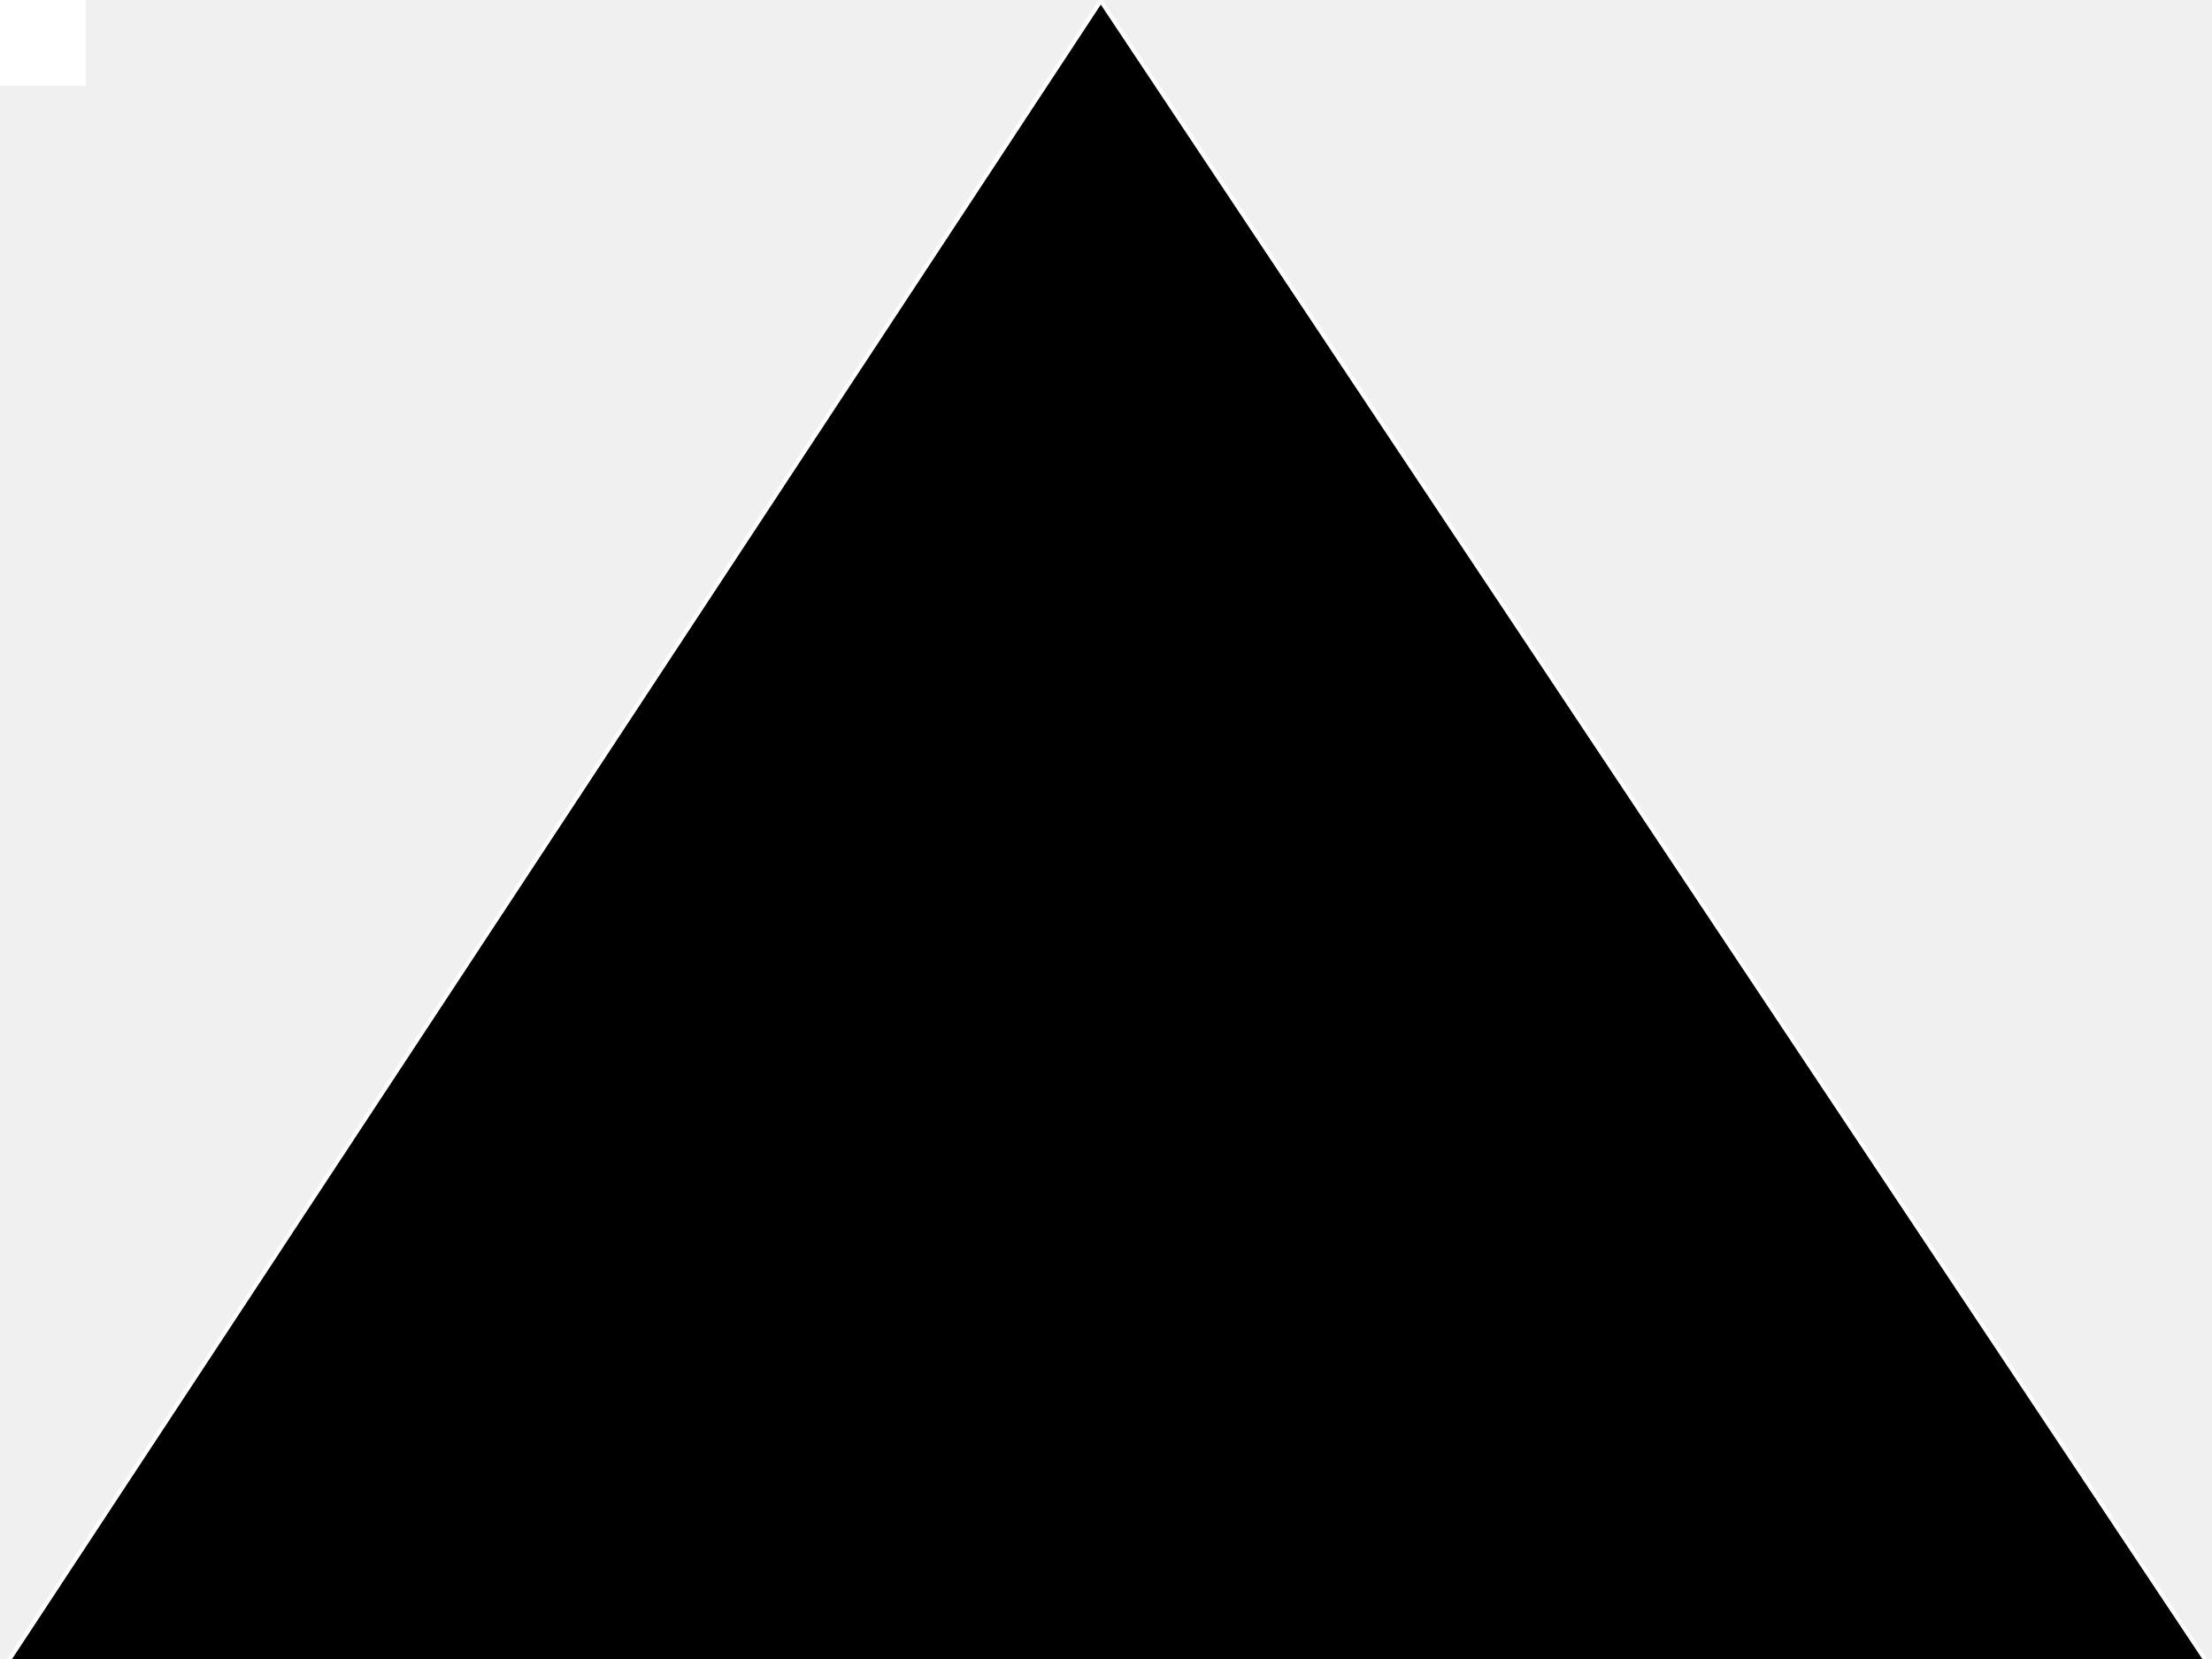
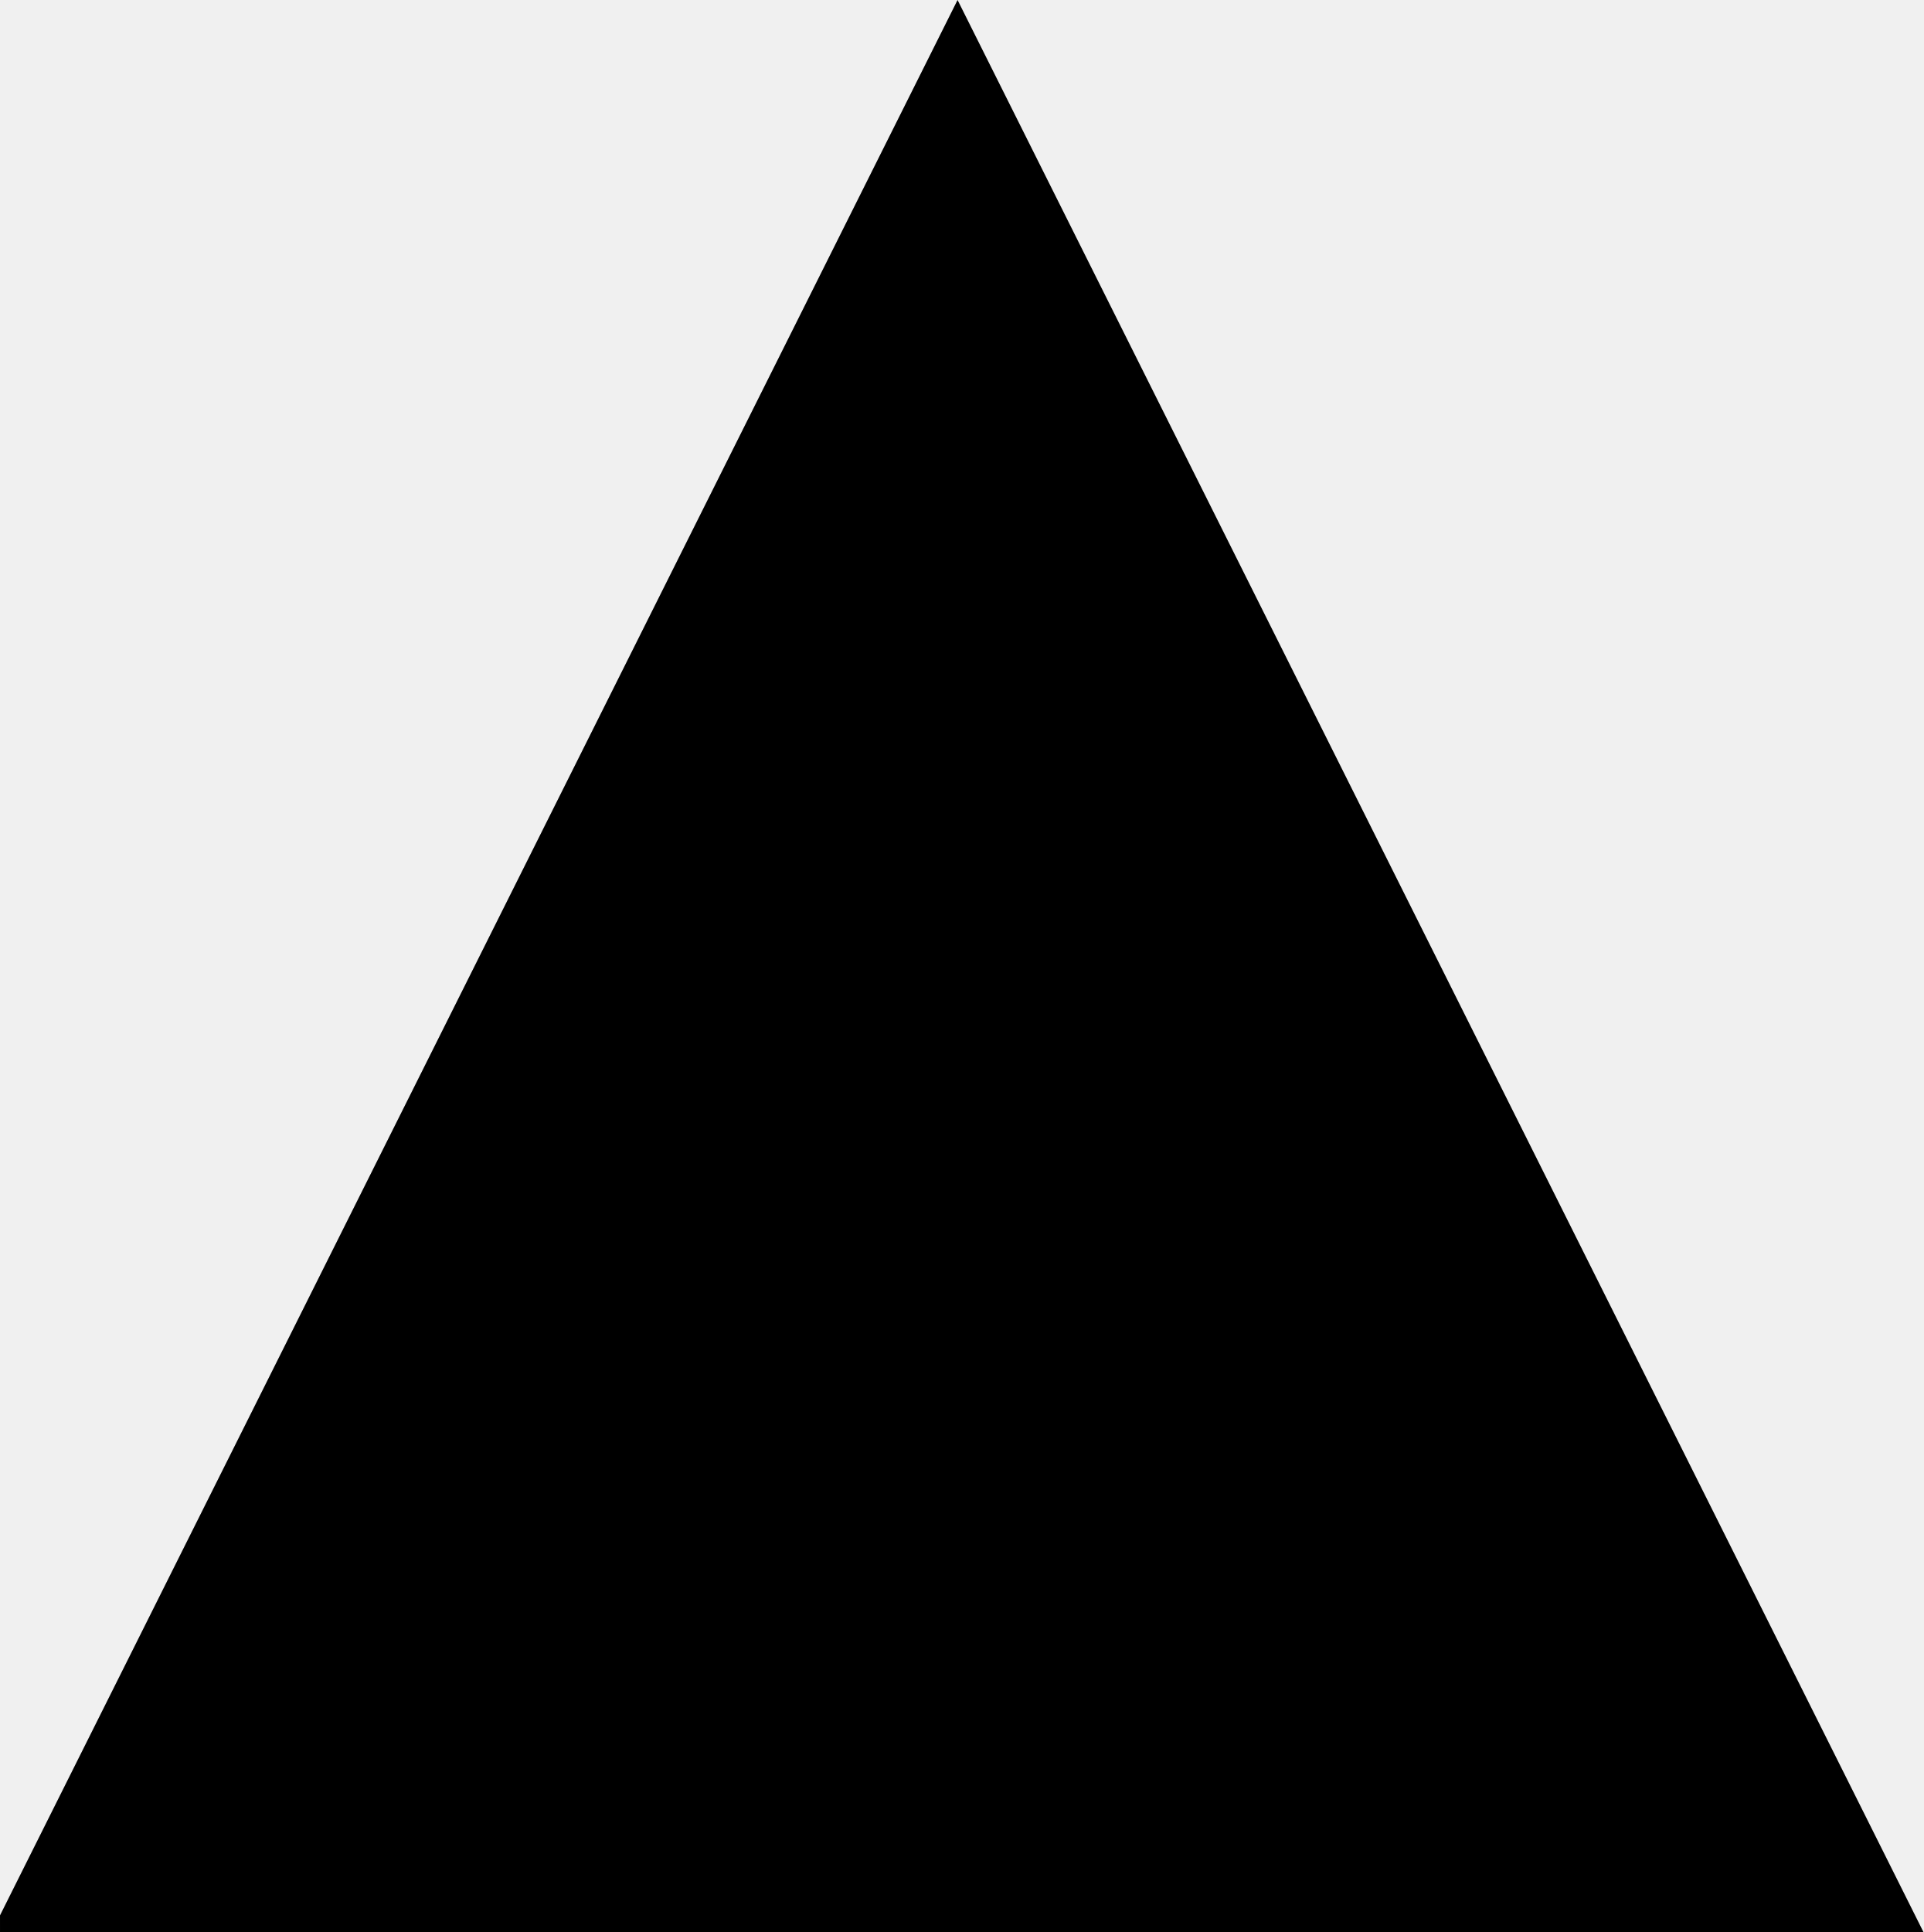
- <svg xmlns="http://www.w3.org/2000/svg" width="800" height="600">
-   <g>
-     <rect fill="#fff" id="canvas_background" height="32" width="32" y="-1" x="-1" />
-   </g>
-   <g>
-     <path transform="rotate(-0.153787, 398.93, 301.313)" id="svg_1" d="m0.429,602.321l398.501,-602.016l398.501,602.016l-797.003,0z" stroke-width="1.5" stroke="#fff" fill="#000" />
+ <svg xmlns="http://www.w3.org/2000/svg" xml:space="preserve" width="26.667mm" height="26.782mm" version="1.1" style="shape-rendering:geometricPrecision; text-rendering:geometricPrecision; image-rendering:optimizeQuality; fill-rule:evenodd; clip-rule:evenodd" viewBox="0 0 2667.5 2679.03">
+   <defs>
+     <style type="text/css">
+    
+     .str0 {stroke:black;stroke-width:20.01;stroke-miterlimit:22.926}
+     .fil0 {fill:black}
+    
+   </style>
+   </defs>
+   <g id="Ebene_x0020_1">
+     <polygon class="fil0 str0" points="10,2669.02 2651.32,2669.03 1327.98,22.36 10,2658.33 " />
  </g>
</svg>
